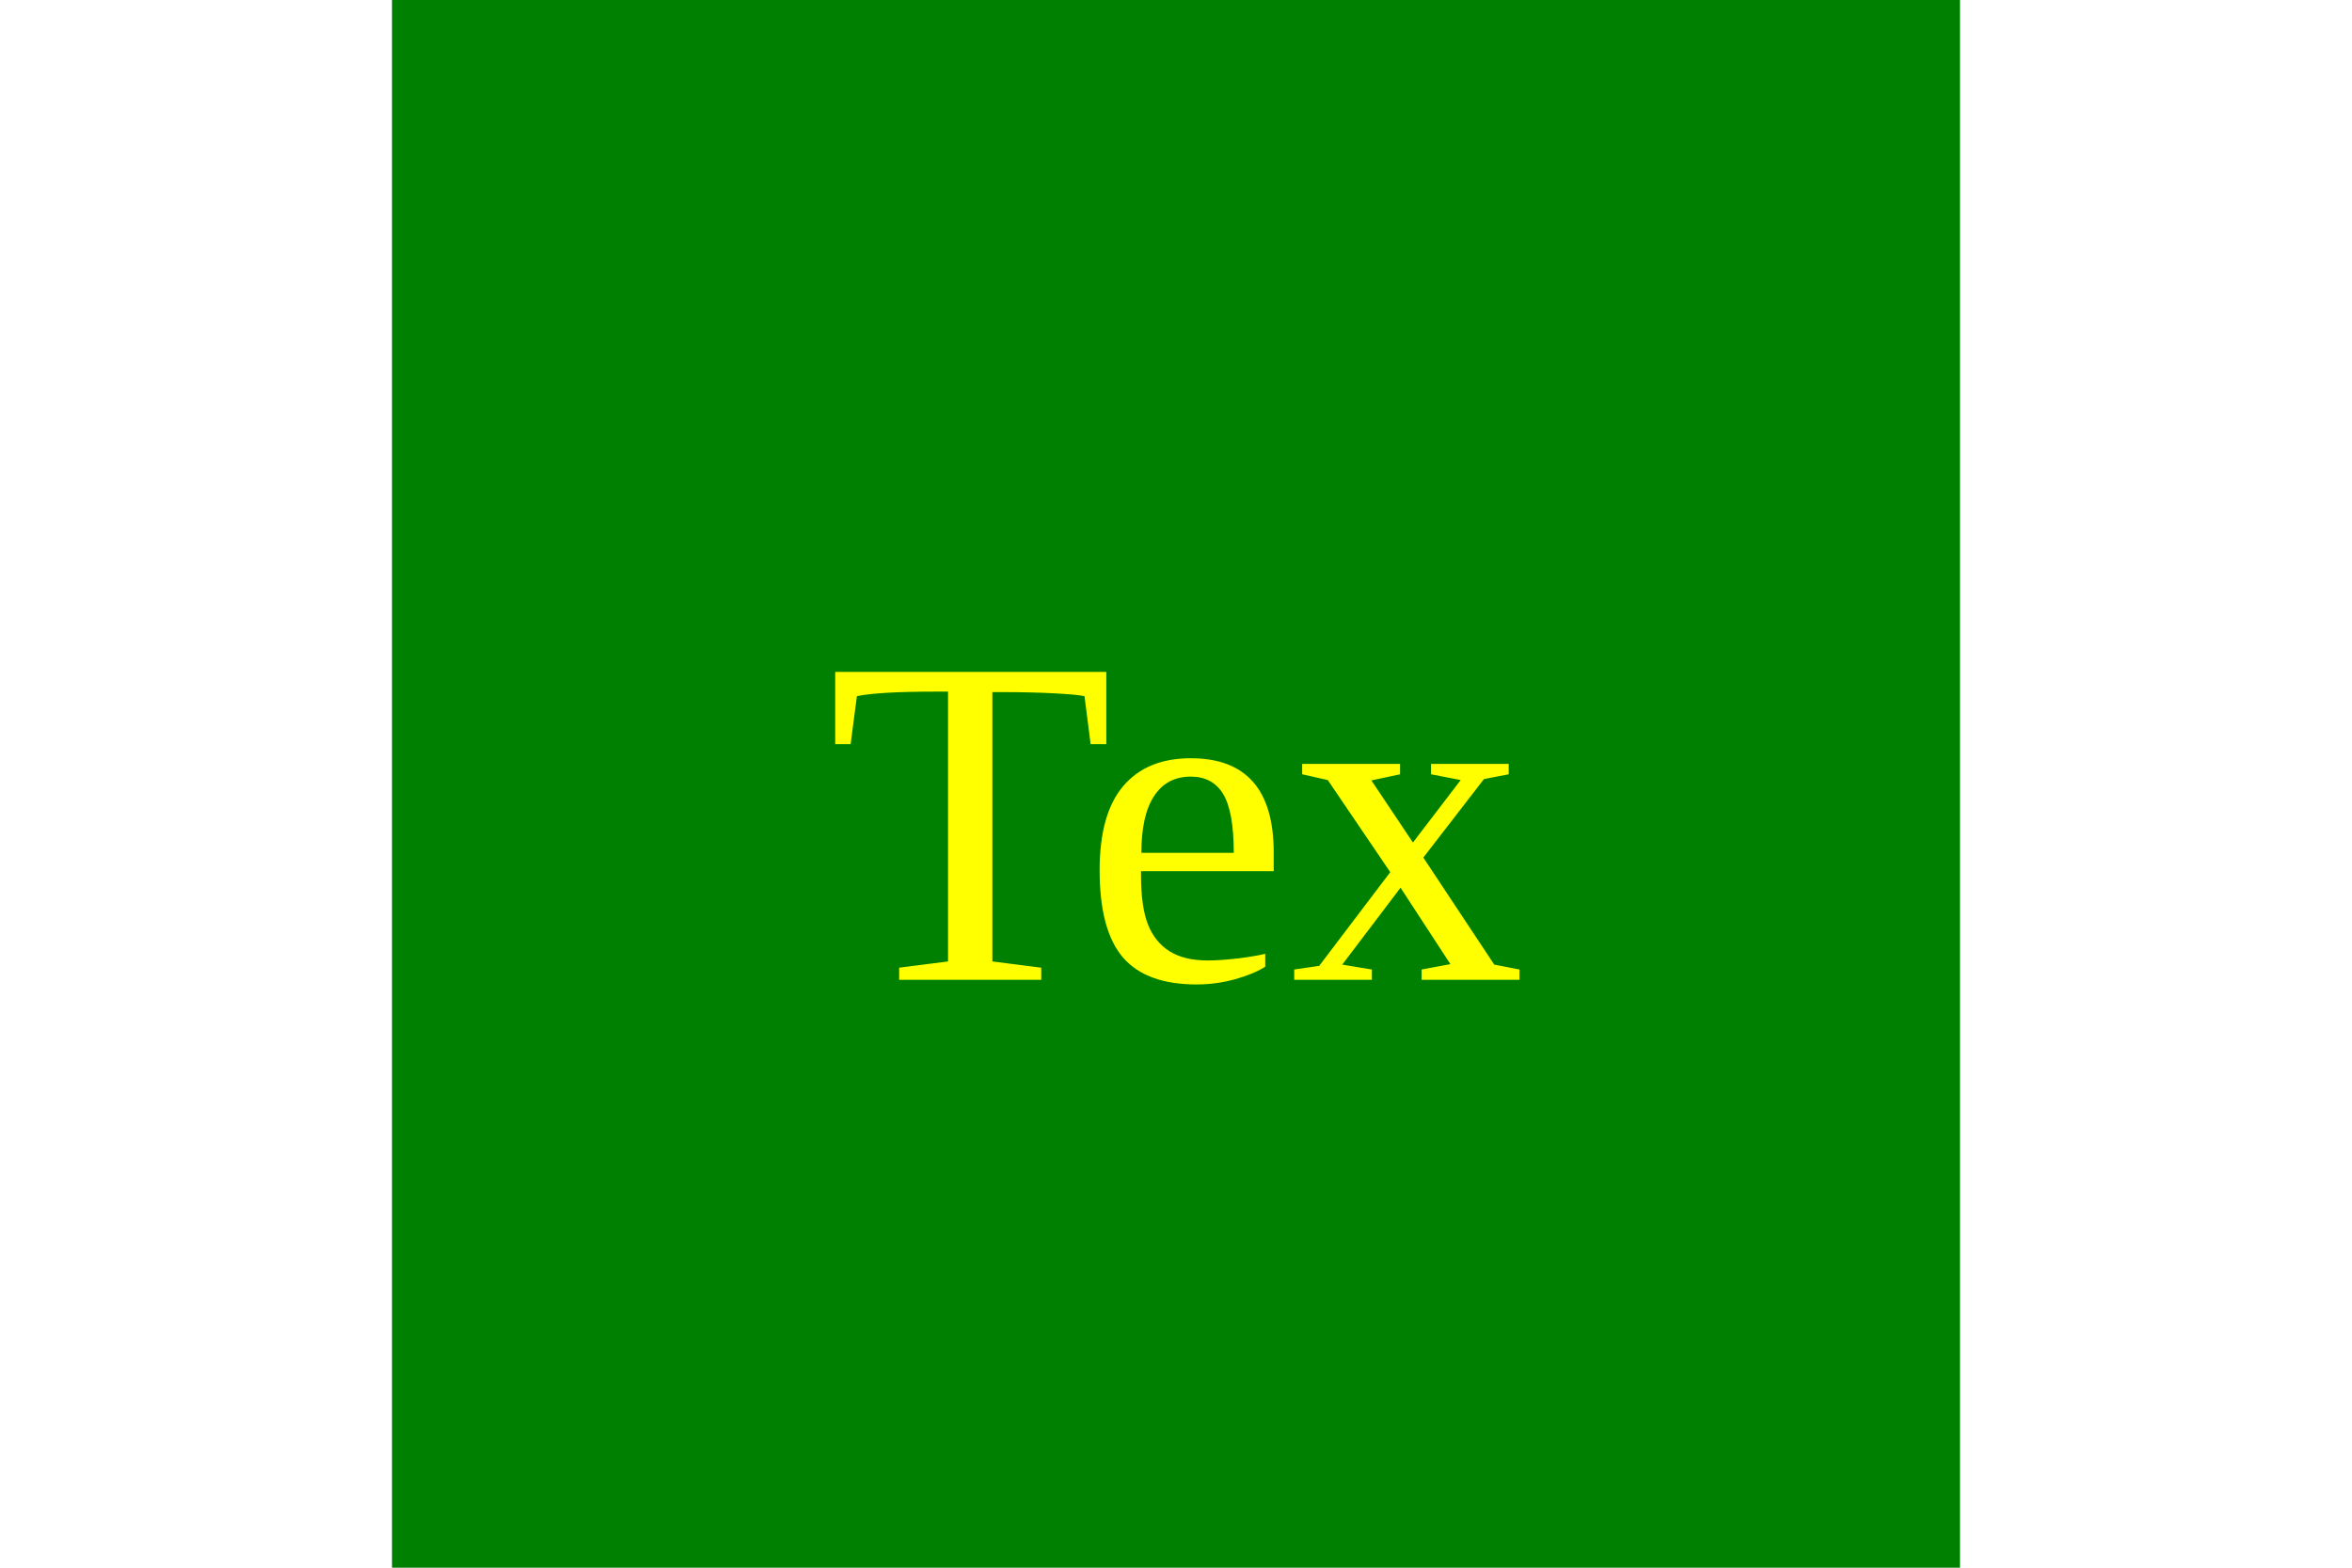
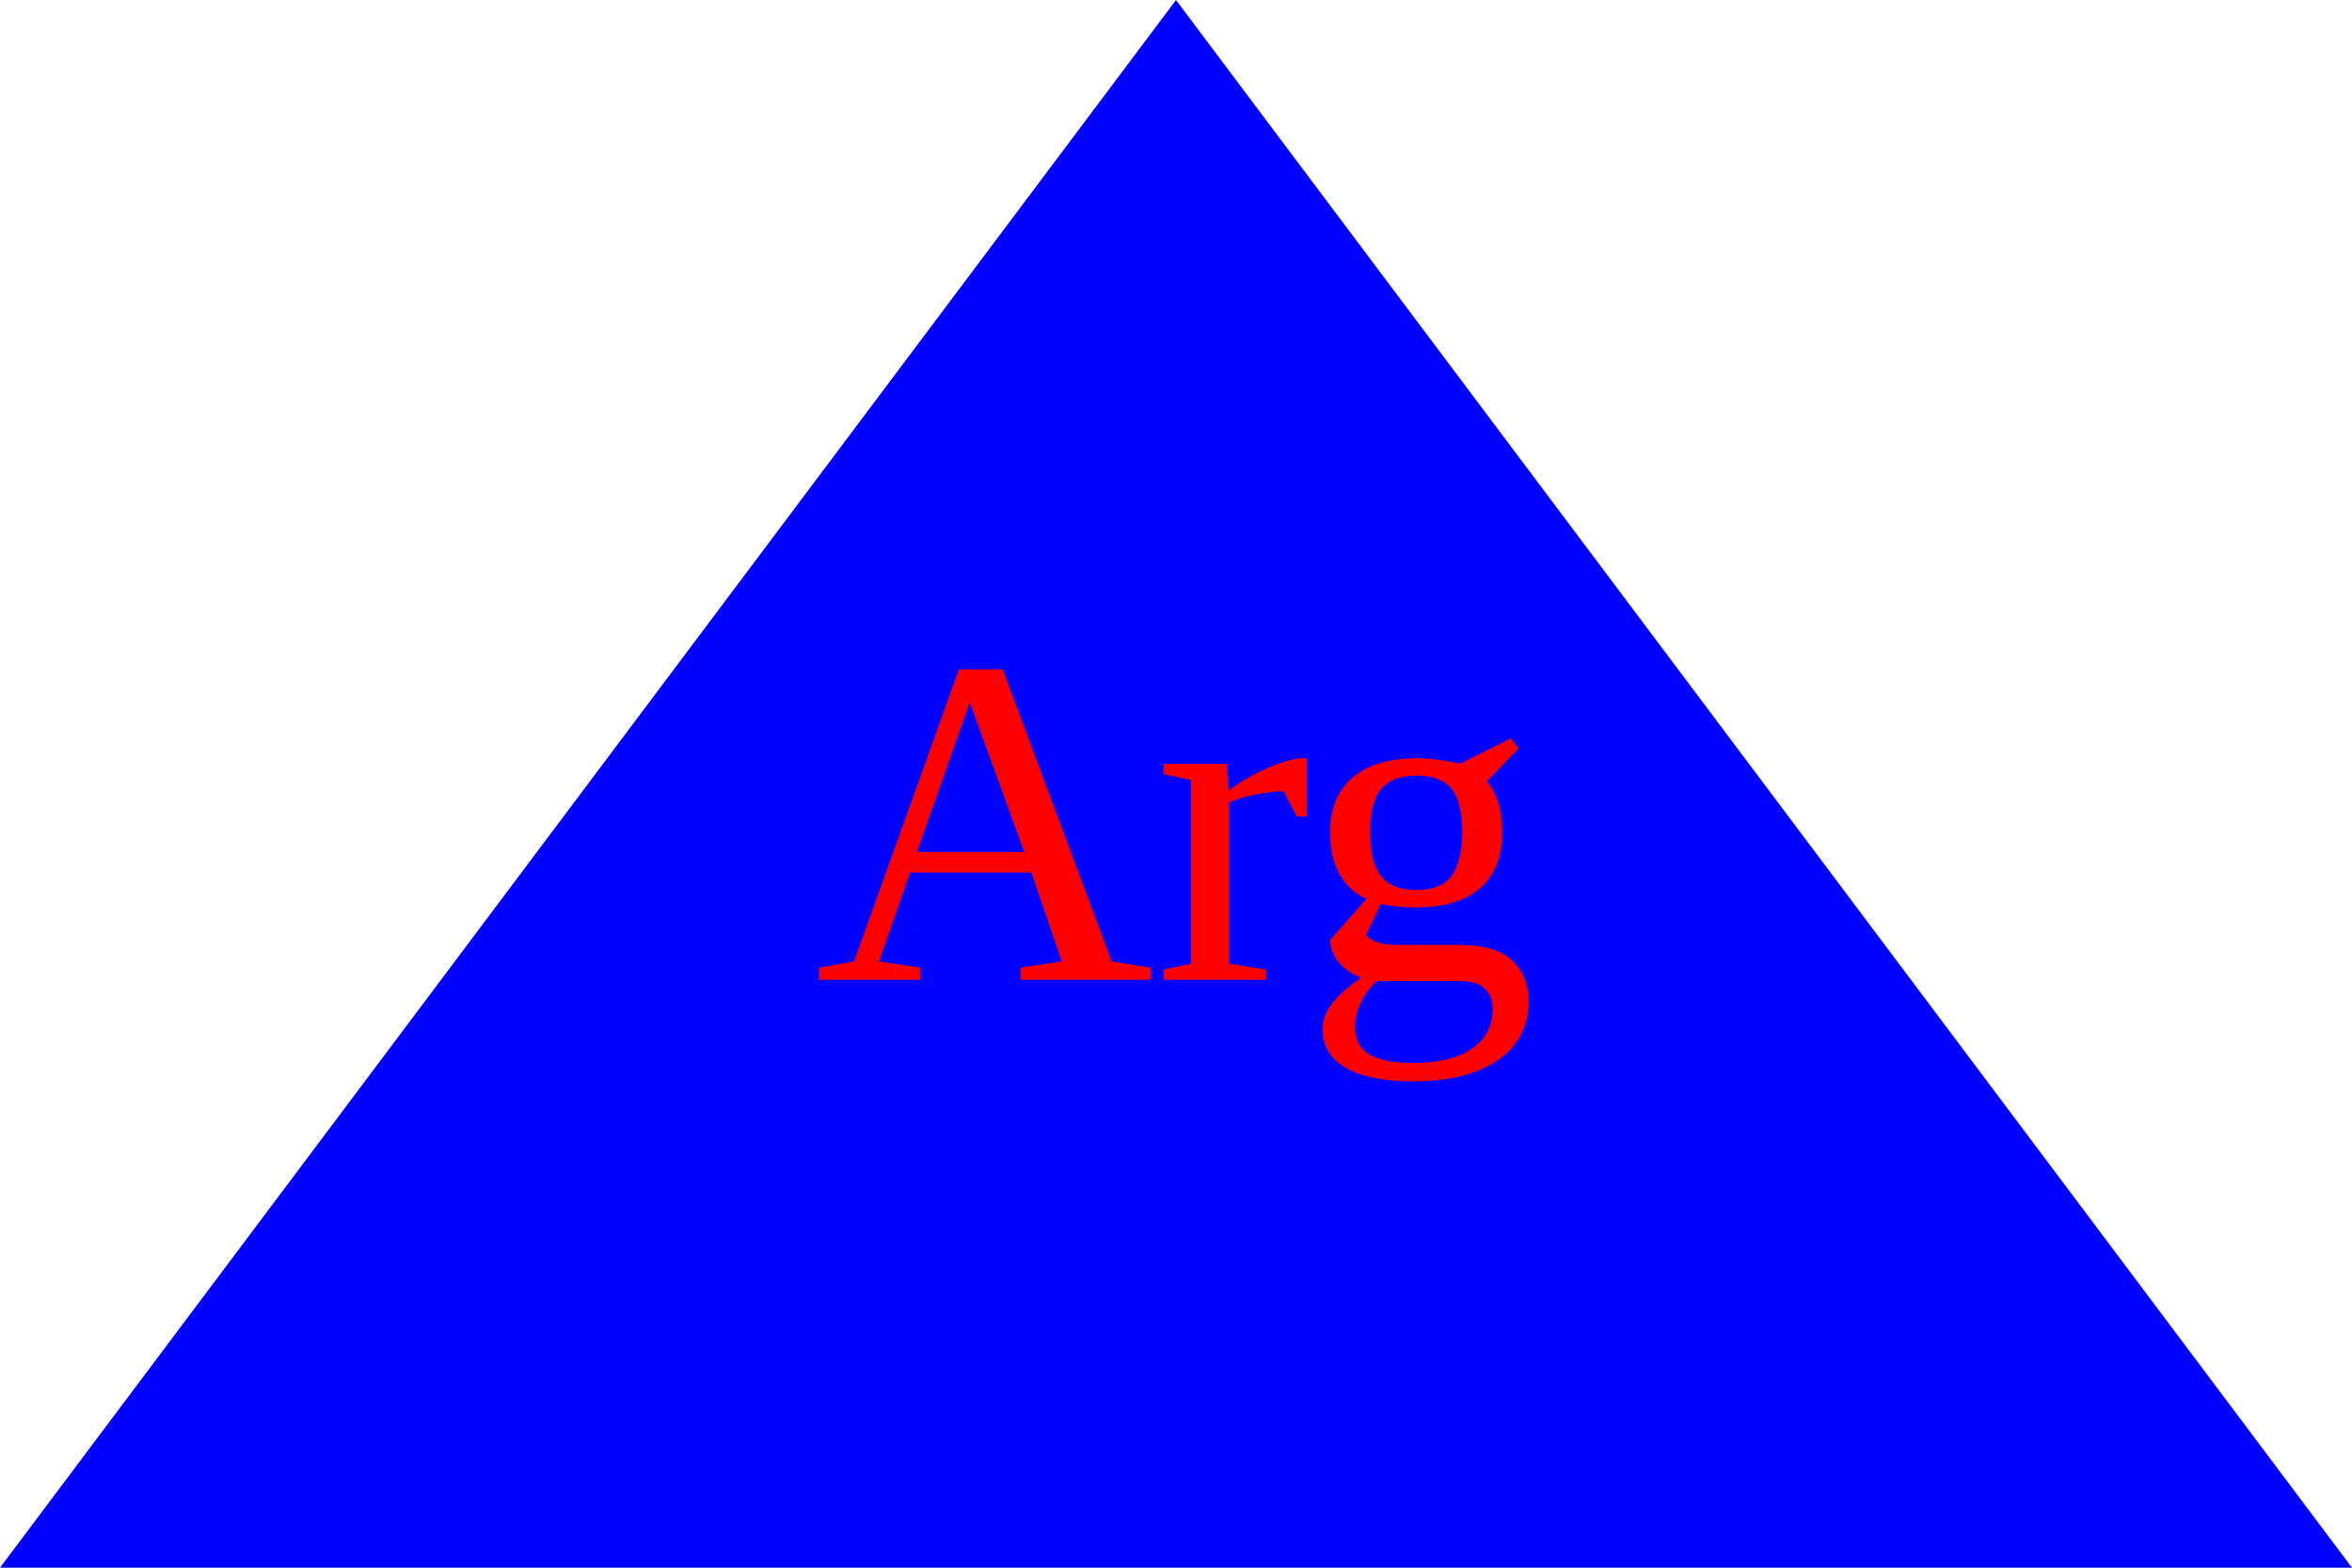
<svg xmlns="http://www.w3.org/2000/svg" version="1.1" width="300" height="200">
-   <rect x="50" height="200" width="200" fill="Green" />
-   <text x="150" y="125" font-size="60" text-anchor="middle" fill="Yellow">Tex</text>
+   <polygon height="100%" width="100%" points="0,200 300,200 150,0" fill="Blue" />
+   <text x="150" y="125" font-size="60" text-anchor="middle" fill="Red">Arg</text>
</svg>
